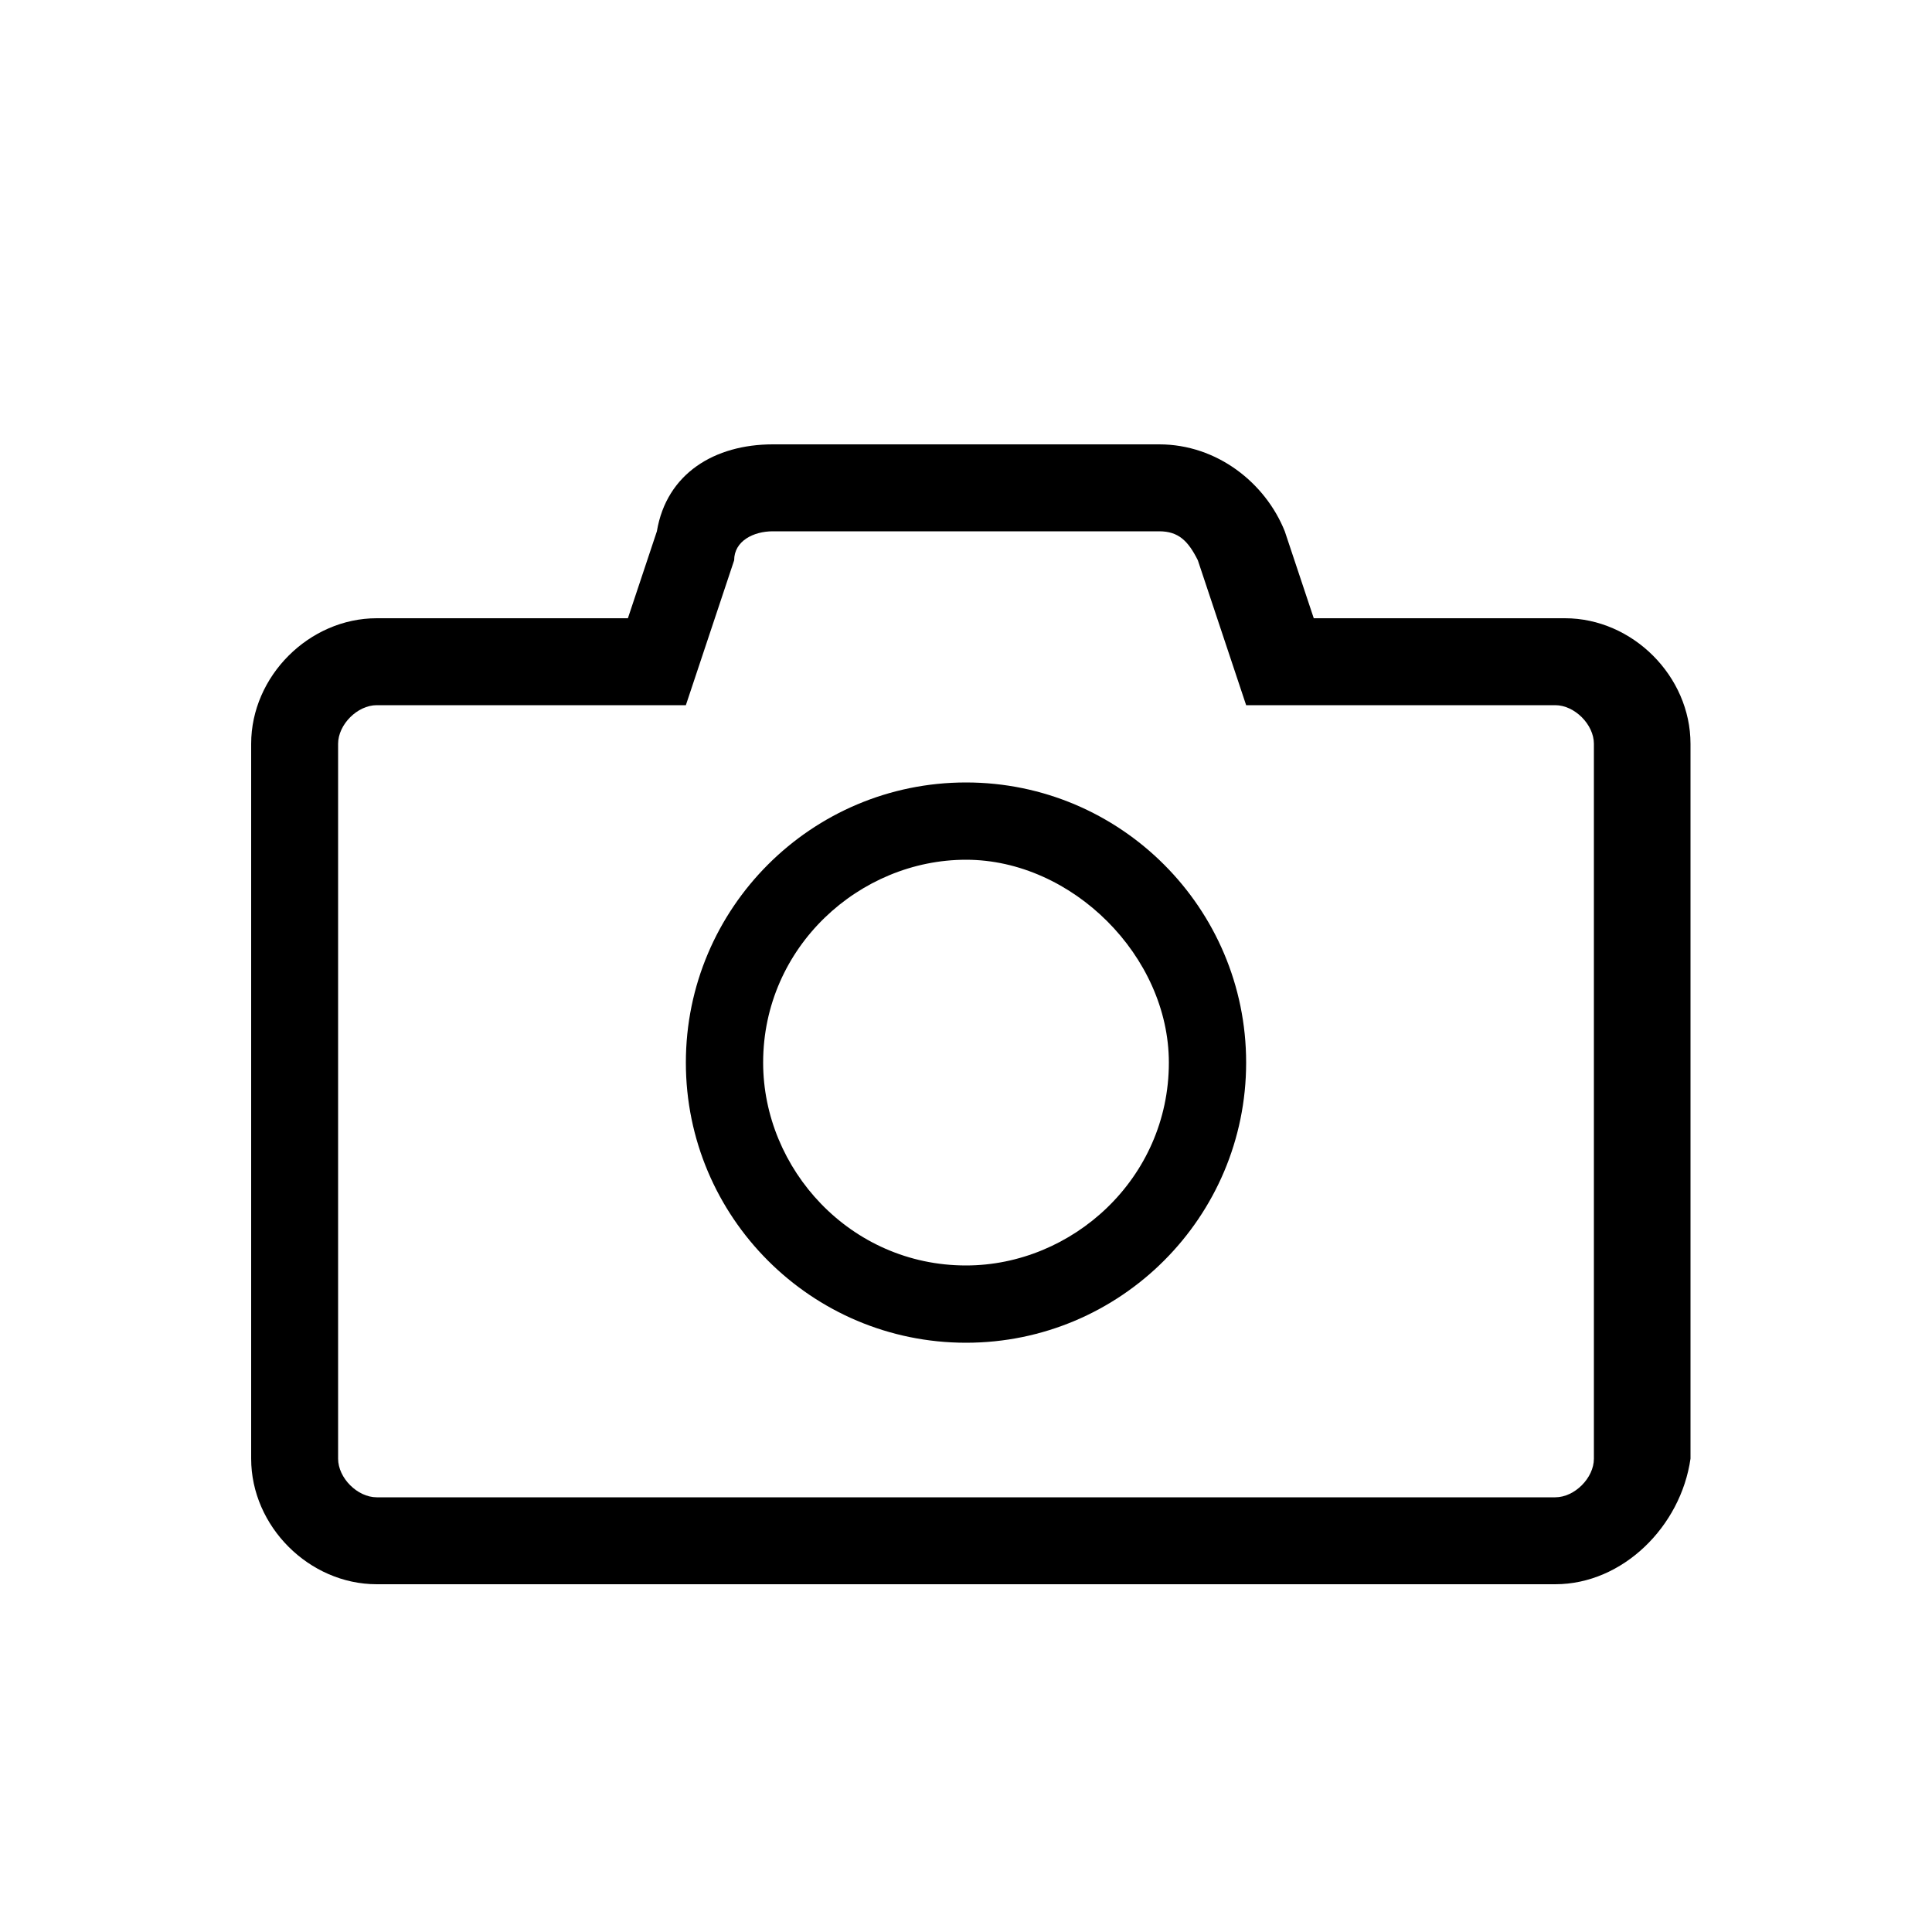
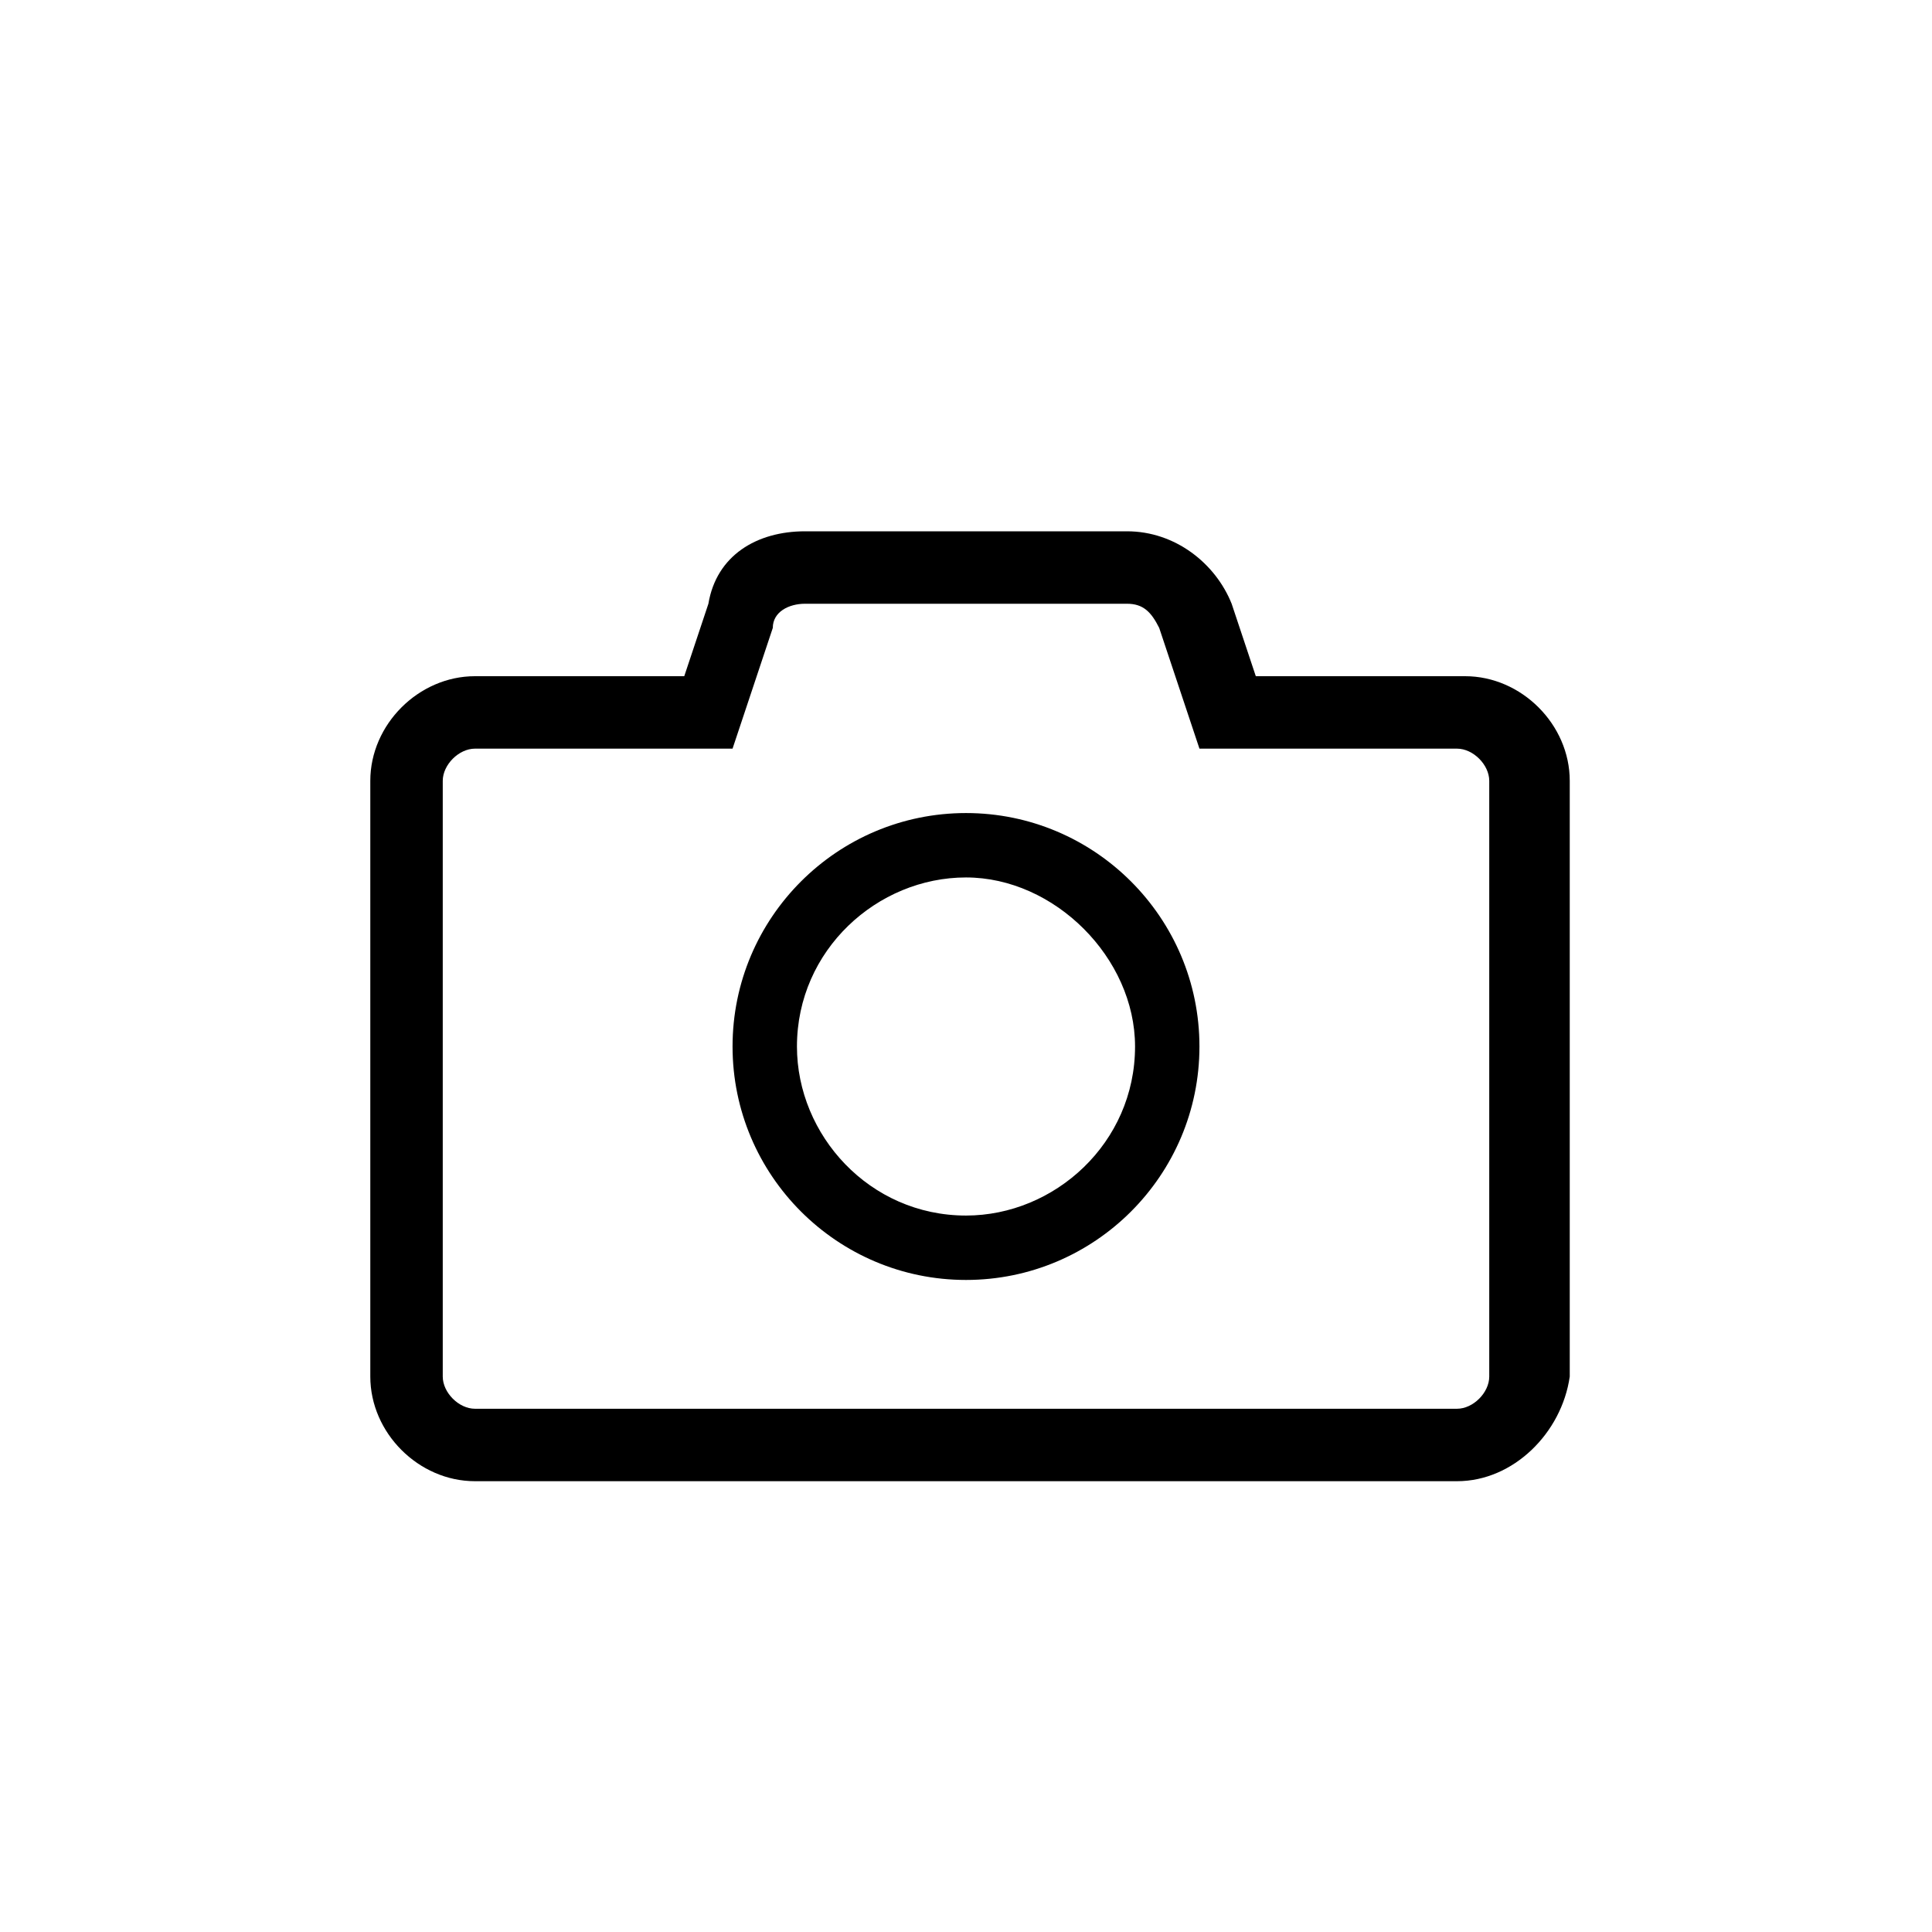
- <svg xmlns="http://www.w3.org/2000/svg" version="1.1" id="Capa_1" x="0px" y="0px" viewBox="0 0 20 20" style="enable-background:new 0 0 20 20;" xml:space="preserve">
-   <g id="SVG_xD83D__xDC4C_">
+ <svg xmlns="http://www.w3.org/2000/svg" width="24px" height="24px" viewBox="0 0 24 24" version="1.1">
+   <defs />
+   <g id="Page-1" stroke="none" stroke-width="1" fill="none" fill-rule="evenodd">
    <g id="Camera">
-       <path d="M16.1,16.4H3.9c-0.7,0-1.3-0.6-1.3-1.3V7.7c0-0.7,0.6-1.3,1.3-1.3h2.6l0.3-0.9C6.9,4.9,7.4,4.6,8,4.6h4    c0.6,0,1.1,0.4,1.3,0.9l0.3,0.9h2.6c0.7,0,1.3,0.6,1.3,1.3v7.4C17.4,15.8,16.8,16.4,16.1,16.4z M3.9,7.3c-0.2,0-0.4,0.2-0.4,0.4    v7.4c0,0.2,0.2,0.4,0.4,0.4h12.2c0.2,0,0.4-0.2,0.4-0.4V7.7c0-0.2-0.2-0.4-0.4-0.4h-3.2l-0.5-1.5c-0.1-0.2-0.2-0.3-0.4-0.3H8    c-0.2,0-0.4,0.1-0.4,0.3L7.1,7.3H3.9z M10,13.9c-1.6,0-2.9-1.3-2.9-2.9c0-1.6,1.3-2.9,2.9-2.9c1.6,0,2.9,1.3,2.9,2.9    C12.9,12.6,11.6,13.9,10,13.9z M10,8.9c-1.1,0-2.1,0.9-2.1,2.1c0,1.1,0.9,2.1,2.1,2.1c1.1,0,2.1-0.9,2.1-2.1    C12.1,9.9,11.1,8.9,10,8.9z" />
+       <rect id="24x24" x="0" y="0" width="24" height="24" />
+       <path d="M18.1,18.4 L5.9,18.4 C5.2,18.4 4.6,17.8 4.6,17.1 L4.6,9.7 C4.6,9 5.2,8.4 5.9,8.4 L8.5,8.4 L8.8,7.5 C8.9,6.9 9.4,6.6 10,6.6 L14,6.6 C14.6,6.6 15.1,7 15.3,7.5 L15.6,8.4 L18.2,8.4 C18.9,8.4 19.5,9 19.5,9.7 L19.5,17.1 C19.4,17.8 18.8,18.4 18.1,18.4 Z M5.9,9.3 C5.7,9.3 5.5,9.5 5.5,9.7 L5.5,17.1 C5.5,17.3 5.7,17.5 5.9,17.5 L18.1,17.5 C18.3,17.5 18.5,17.3 18.5,17.1 L18.5,9.7 C18.5,9.5 18.3,9.3 18.1,9.3 L14.9,9.3 L14.4,7.8 C14.3,7.6 14.2,7.5 14,7.5 L10,7.5 C9.8,7.5 9.6,7.6 9.6,7.8 L9.1,9.3 L5.9,9.3 Z M12,15.9 C10.4,15.9 9.1,14.6 9.1,13 C9.1,11.4 10.4,10.1 12,10.1 C13.6,10.1 14.9,11.4 14.9,13 C14.9,14.6 13.6,15.9 12,15.9 Z M12,10.9 C10.9,10.9 9.9,11.8 9.9,13 C9.9,14.1 10.8,15.1 12,15.1 C13.1,15.1 14.1,14.2 14.1,13 C14.1,11.9 13.1,10.9 12,10.9 Z" id="Shape" fill="#000000" fill-rule="nonzero" />
    </g>
  </g>
</svg>
